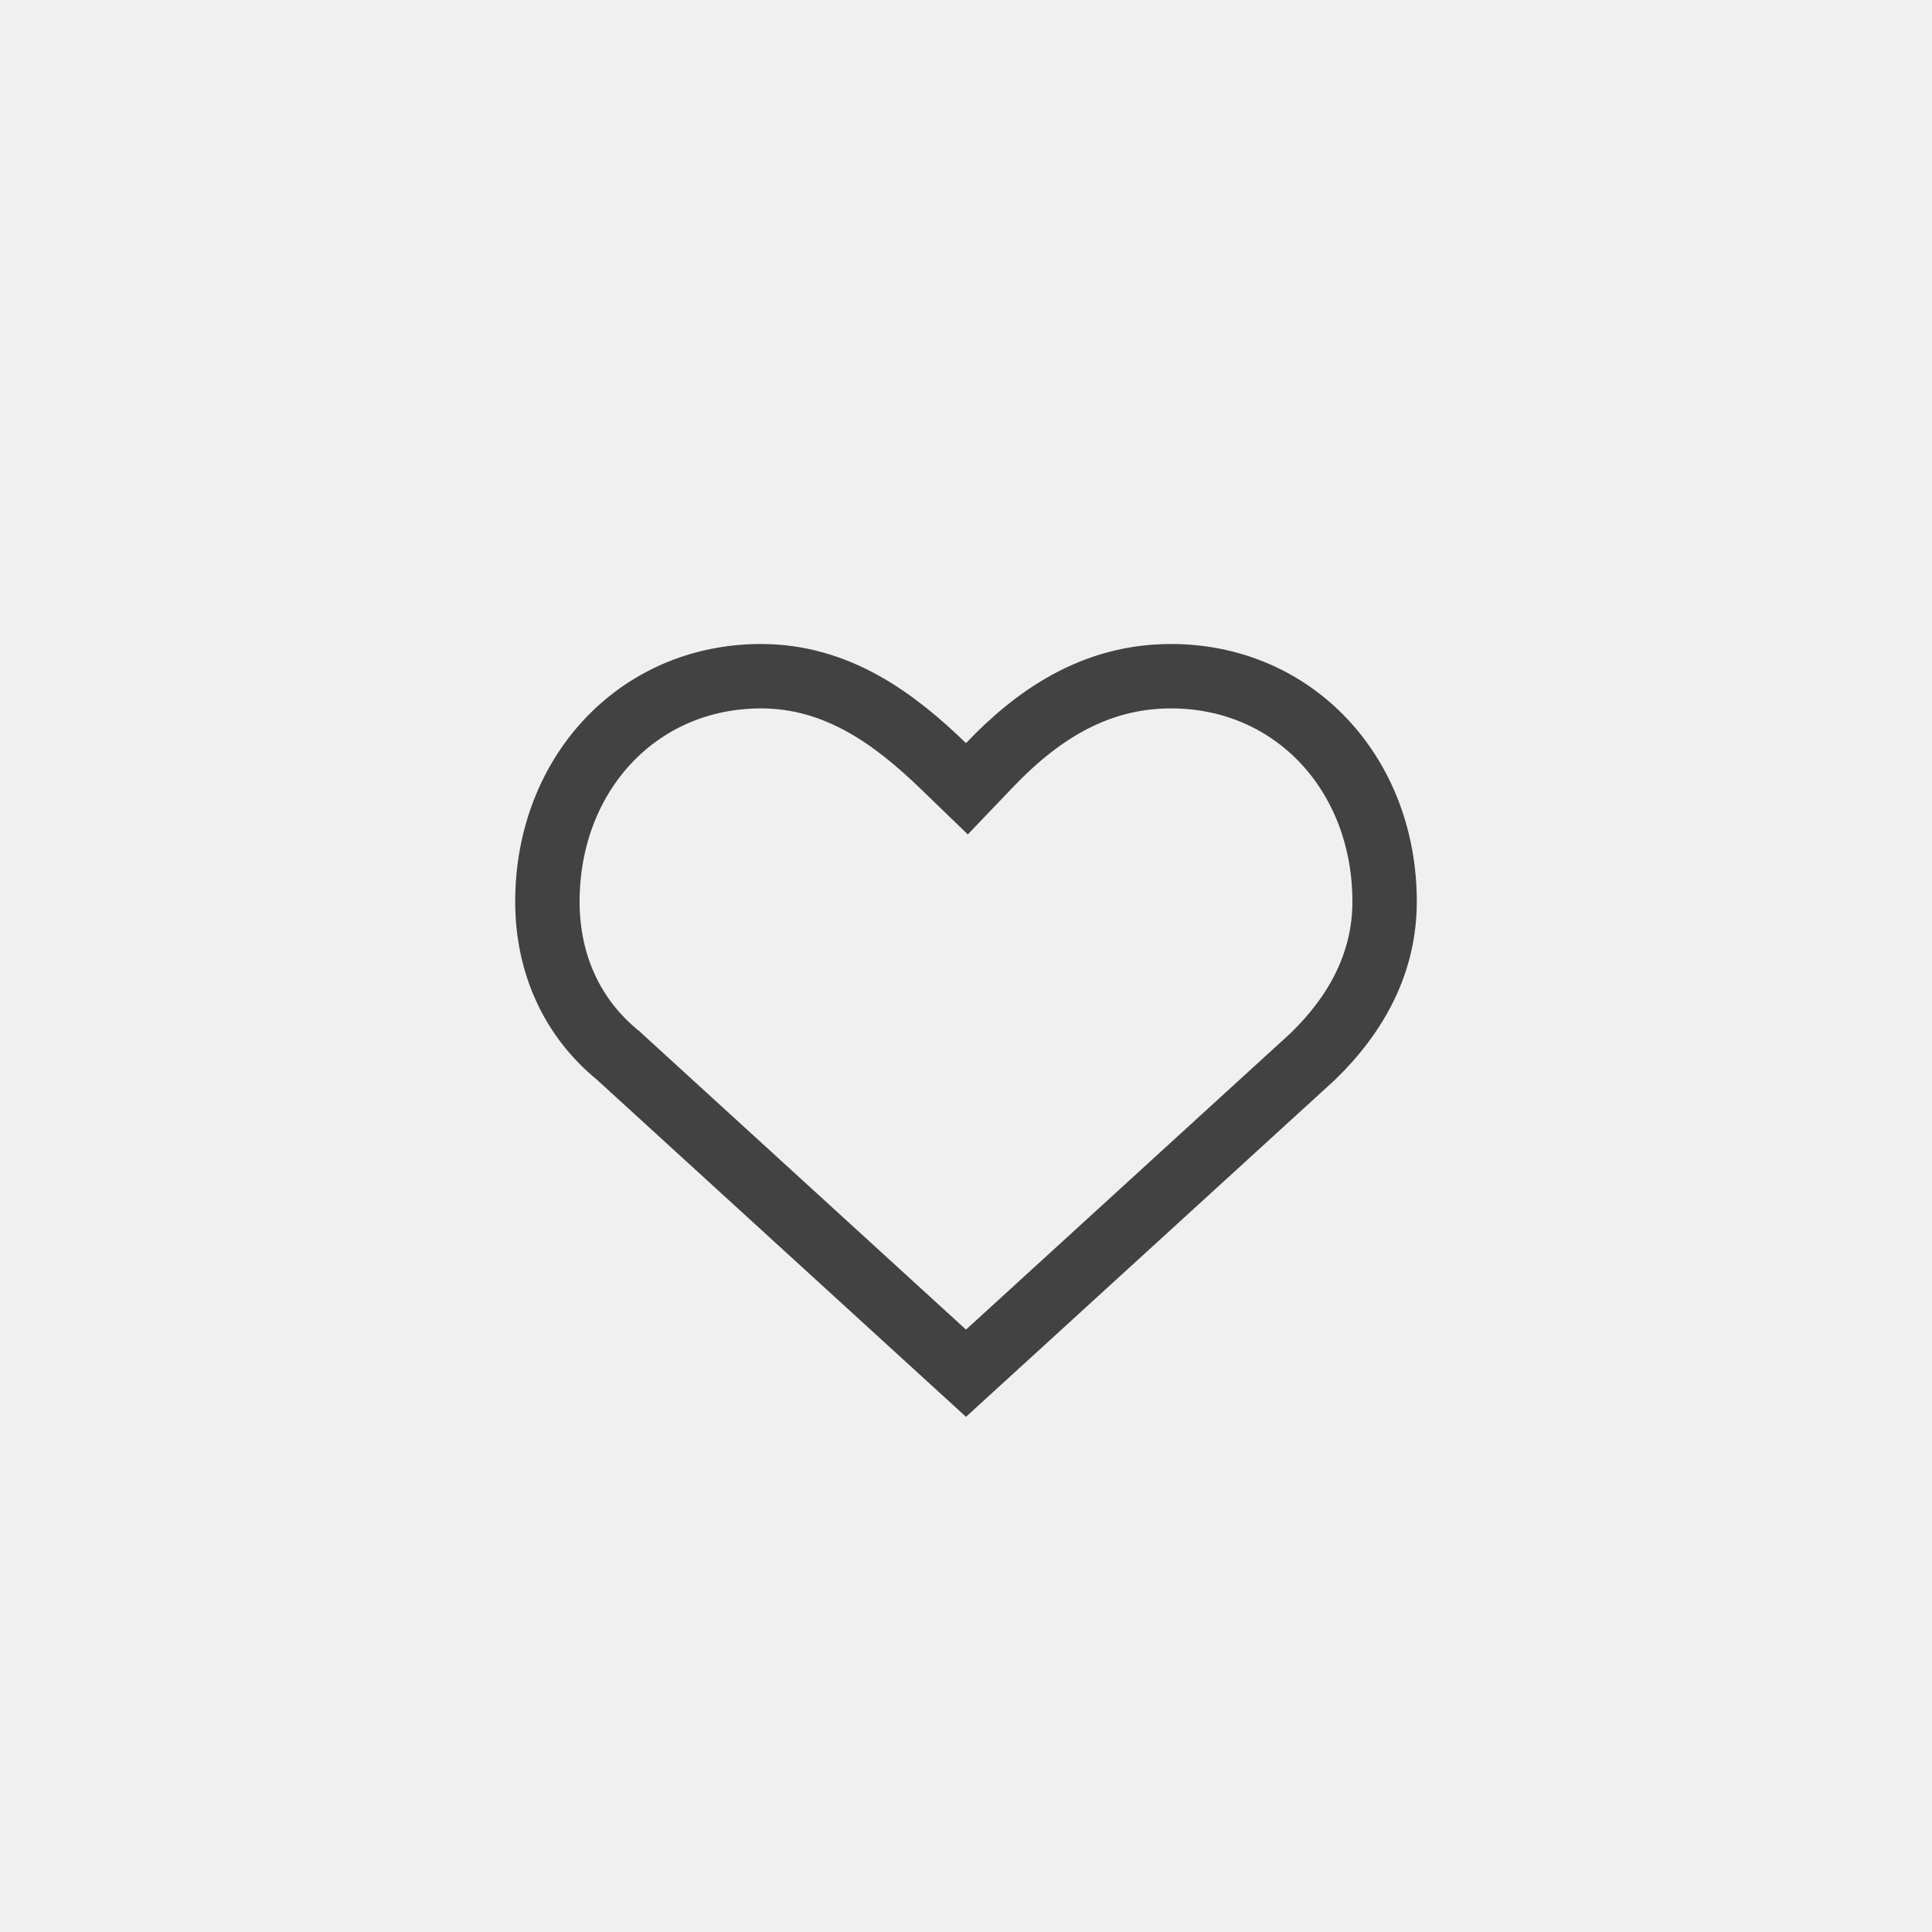
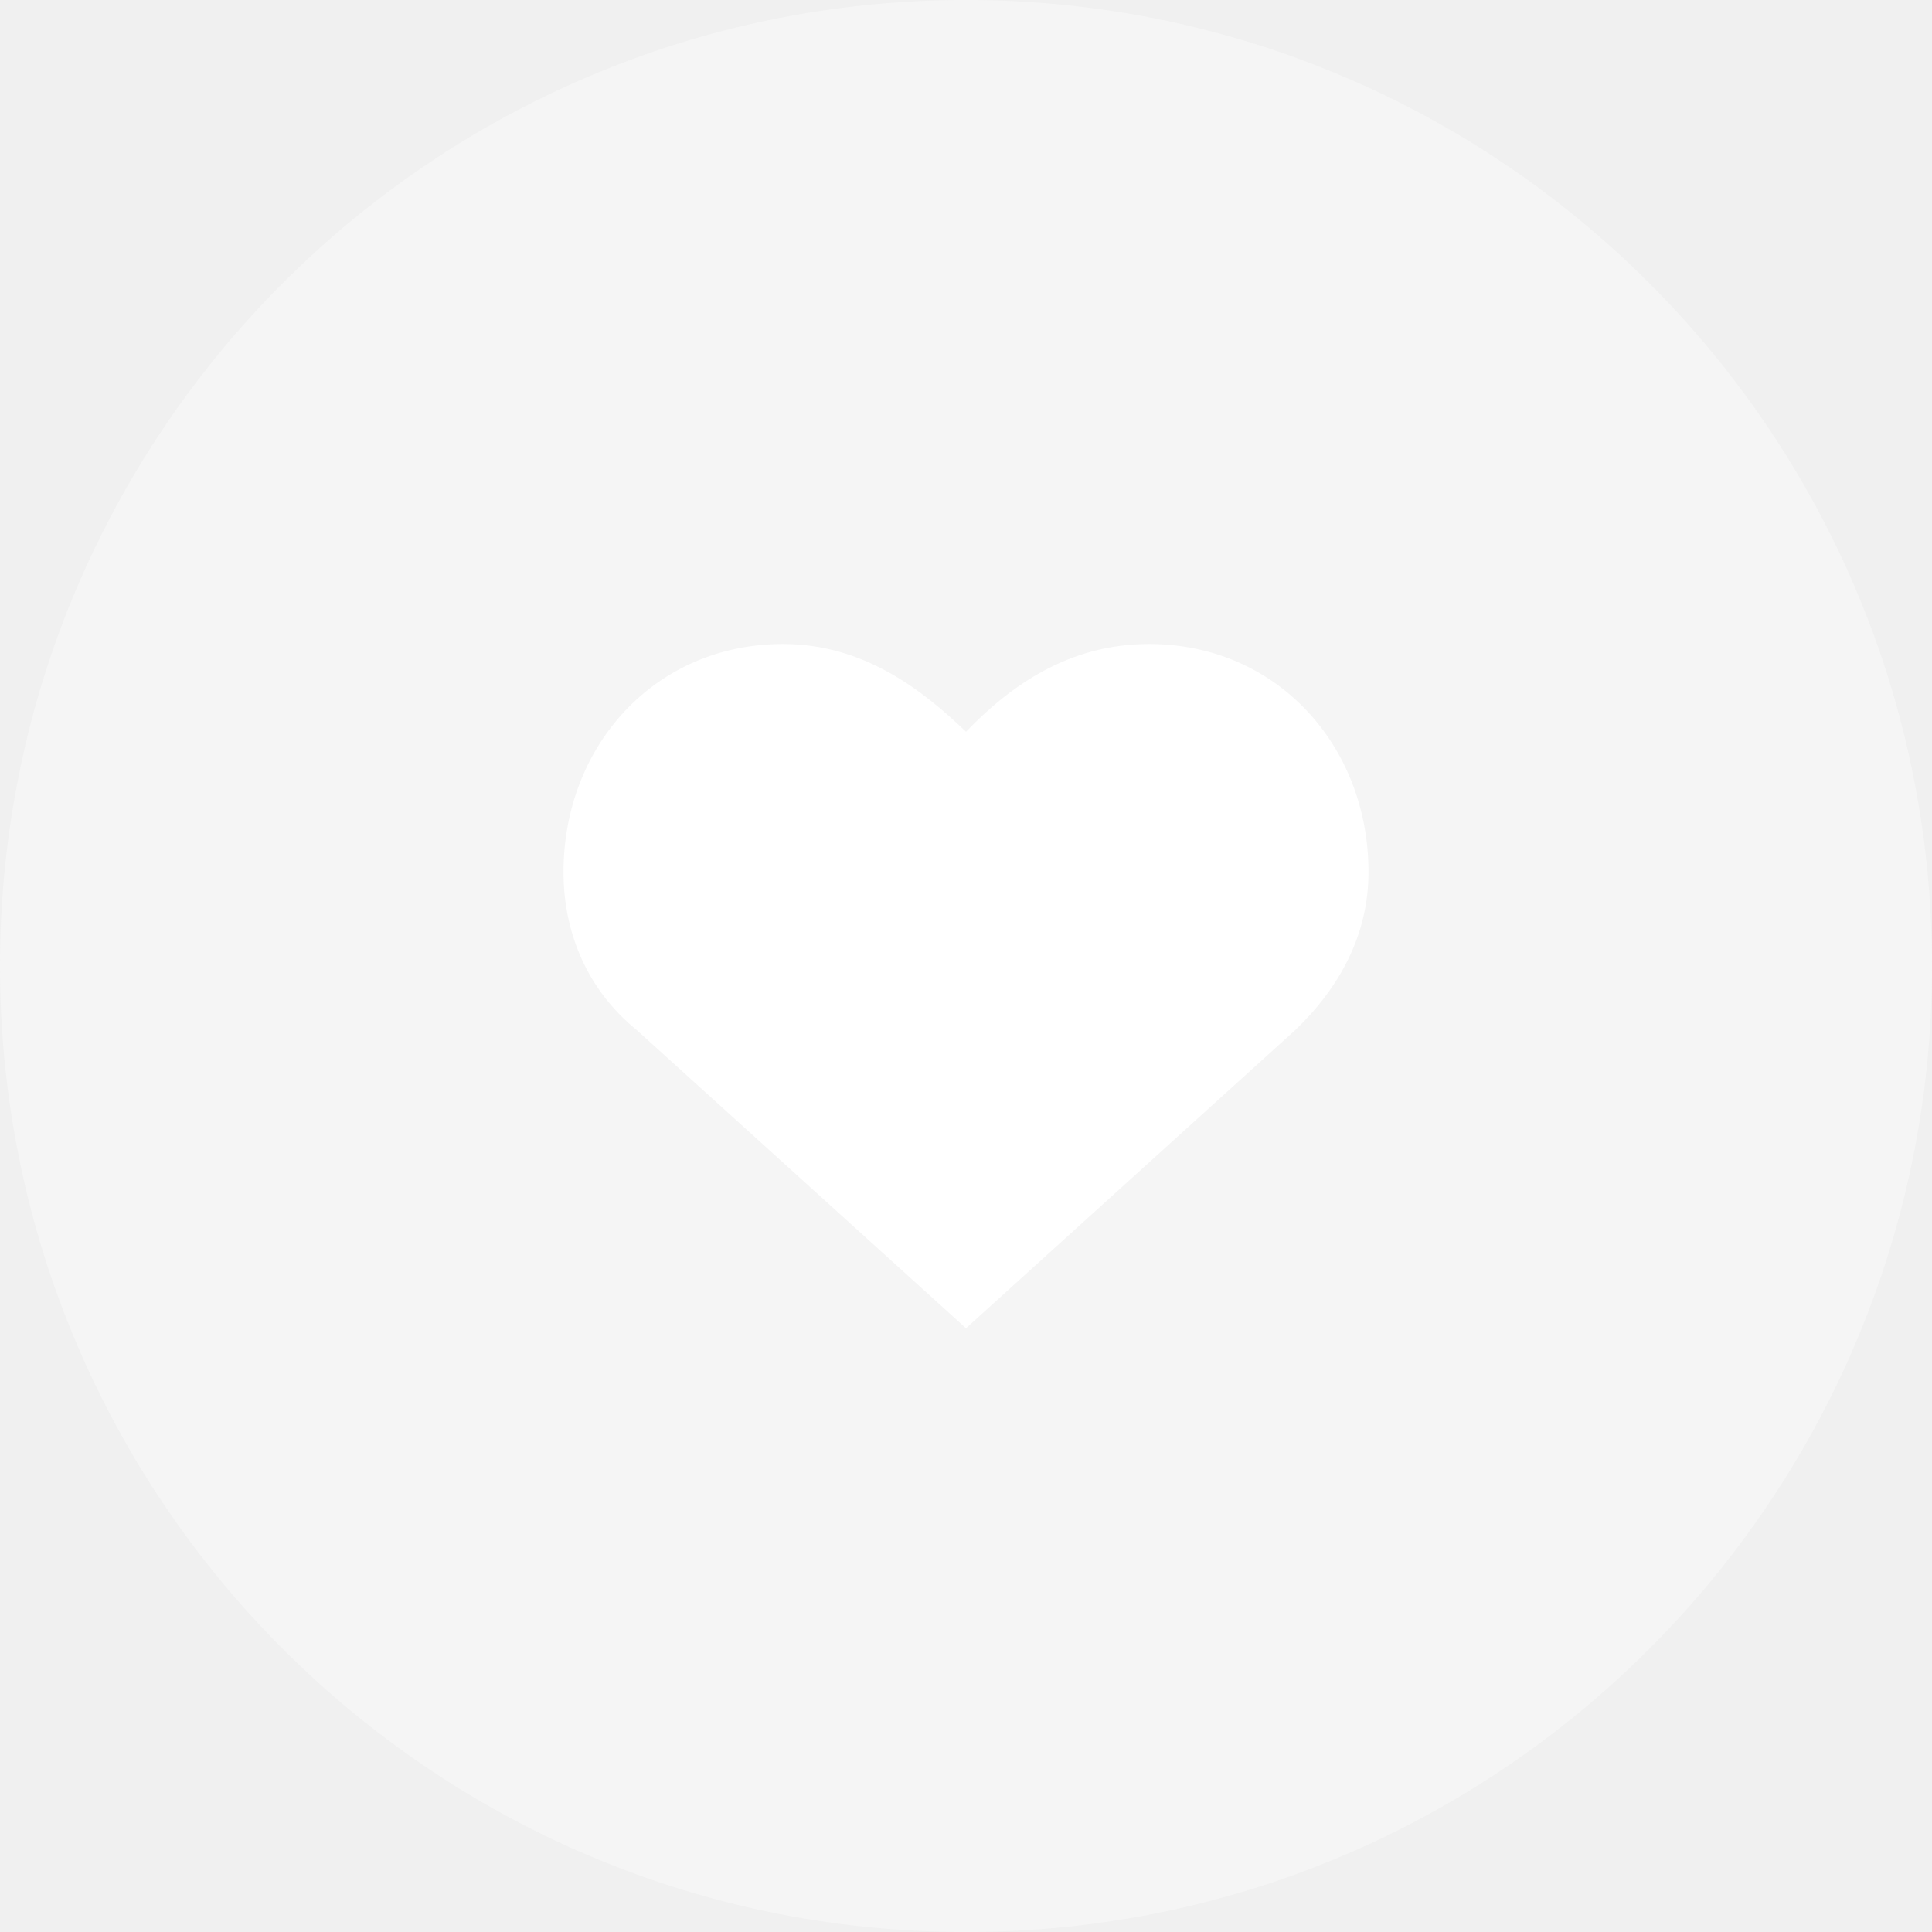
- <svg xmlns="http://www.w3.org/2000/svg" fill="none" viewBox="0 0 30 30">
-   <path stroke="#424242" d="m14.652 11.898.362.35.348-.364c.72-.755 1.616-1.384 2.82-1.384 1.92 0 3.318 1.529 3.318 3.5 0 .937-.425 1.736-1.115 2.405L15 21.323 9.61 16.4l-.01-.01-.01-.008C8.885 15.806 8.5 14.968 8.5 14c0-1.971 1.398-3.5 3.318-3.5 1.195 0 2.09.678 2.834 1.398Z" />
+ <svg xmlns="http://www.w3.org/2000/svg" width="24" height="24" viewBox="0 0 24 24" fill="none">
+   <rect width="24" height="24" rx="12" fill="#F5F5F5" />
+   <path d="M14.273 8C13.273 8 12.546 8.523 12 9.09C11.454 8.567 10.727 8 9.727 8C8.136 8 7 9.264 7 10.833C7 11.618 7.318 12.315 7.909 12.795L12 16.5L16.091 12.795C16.636 12.272 17 11.618 17 10.833C17 9.264 15.864 8 14.273 8Z" fill="white" />
</svg>
